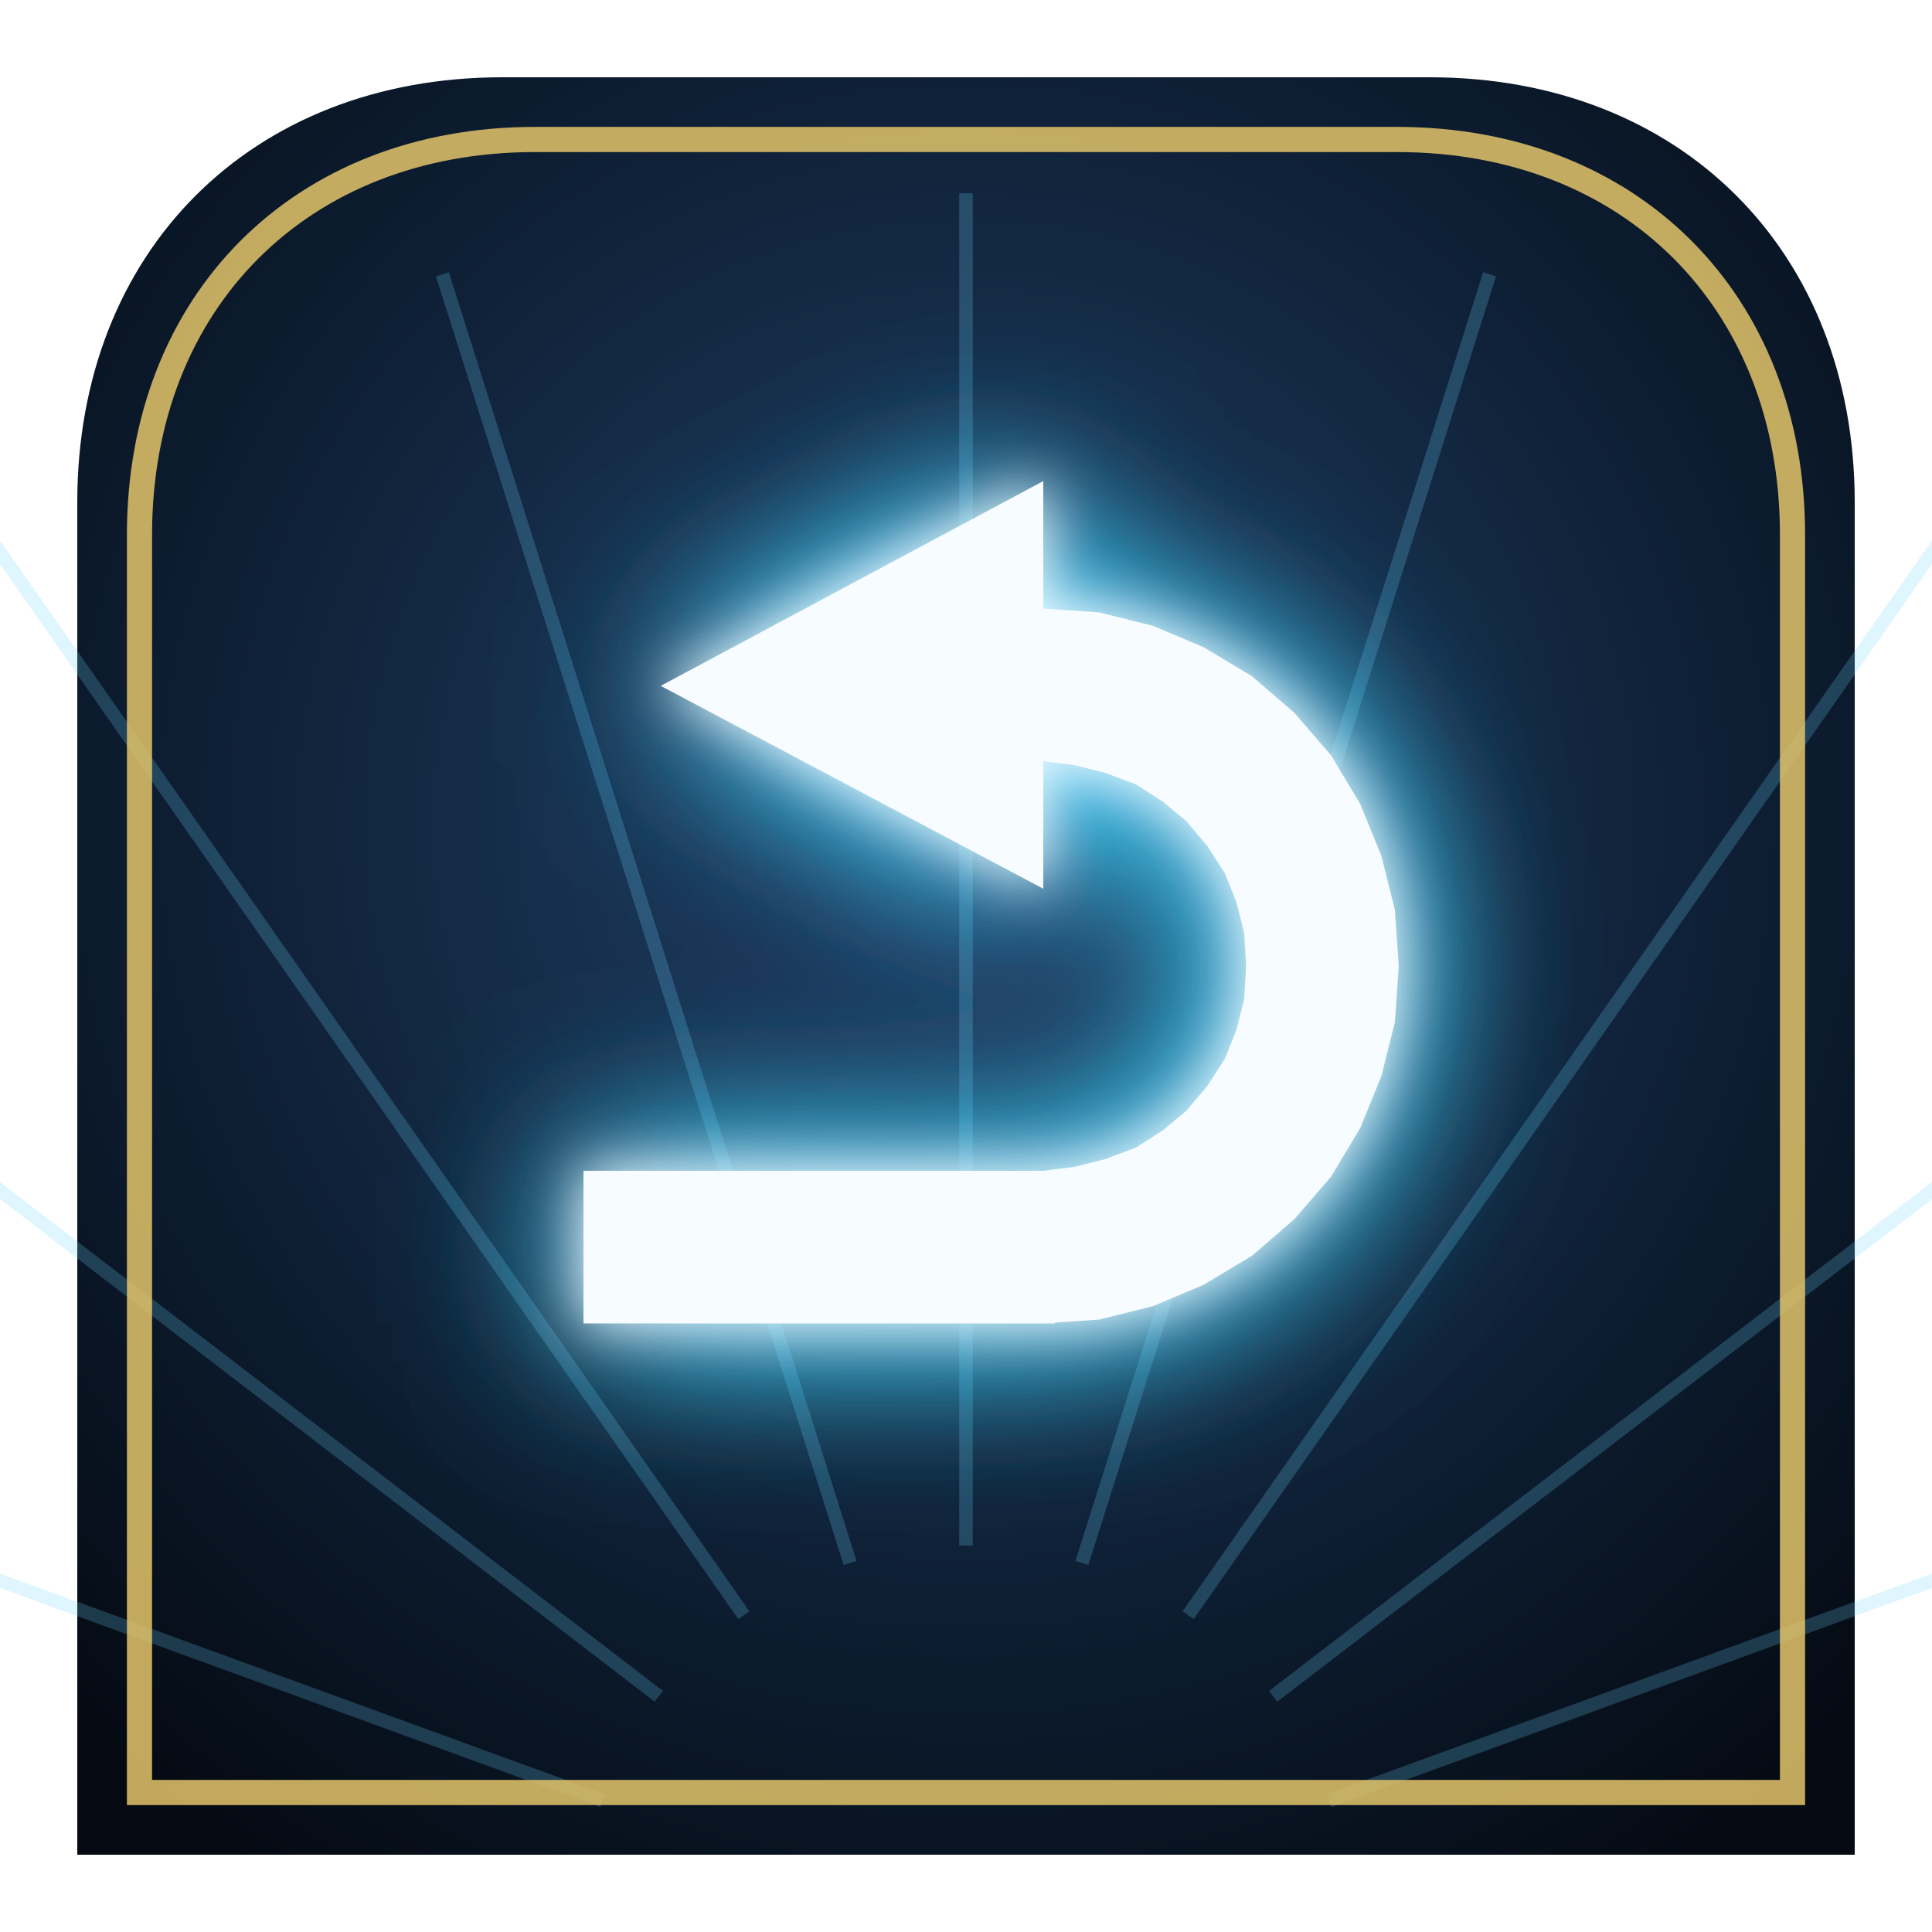
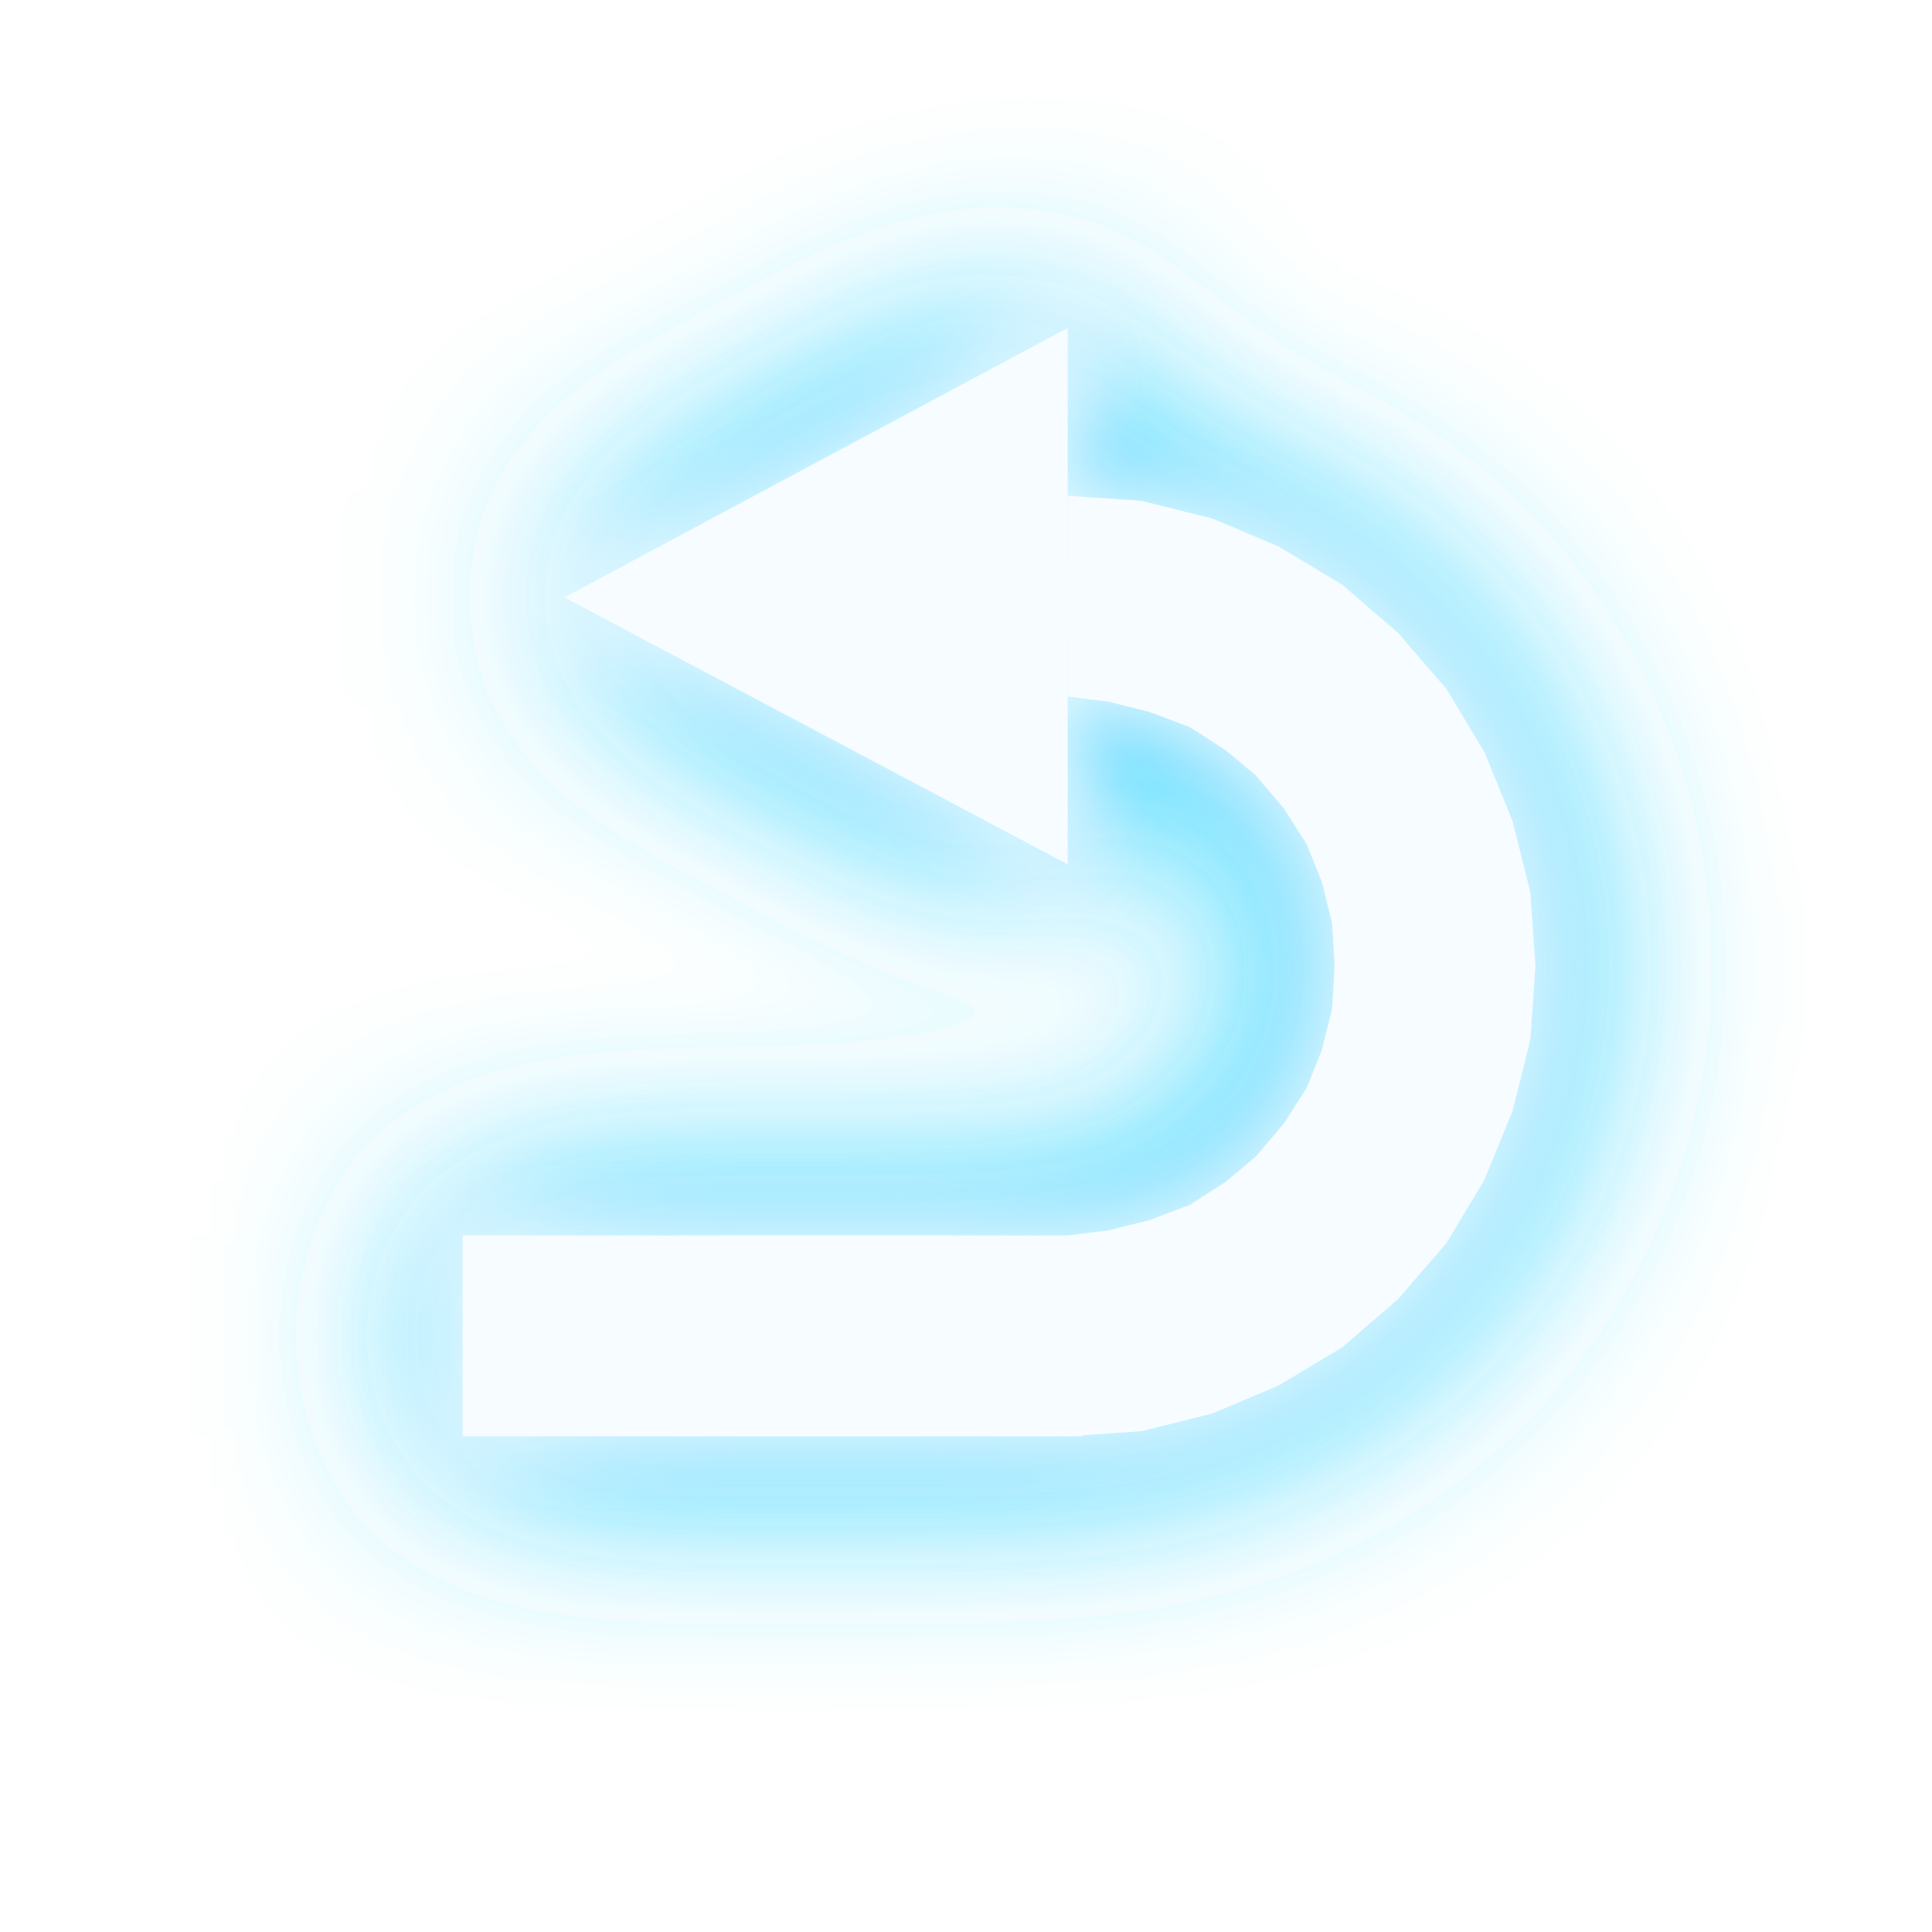
- <svg xmlns="http://www.w3.org/2000/svg" viewBox="0 0 100 100" width="100" height="100">
+ <svg xmlns="http://www.w3.org/2000/svg" viewBox="12 12 76 76" width="100" height="100">
  <defs>
    <radialGradient id="nuitis" cx=".5" cy=".42" r=".7">
      <stop offset="0" stop-color="#21416a" />
      <stop offset=".7" stop-color="#0b1a2c" />
      <stop offset="1" stop-color="#050a12" />
    </radialGradient>
    <filter id="halo" x="-40%" y="-40%" width="180%" height="180%">
      <feGaussianBlur in="SourceAlpha" stdDeviation="4.5" result="b" />
      <feFlood flood-color="#3fd8ff" flood-opacity=".95" />
      <feComposite in2="b" operator="in" result="c" />
      <feGaussianBlur in="SourceAlpha" stdDeviation="1.4" result="d" />
      <feFlood flood-color="#e8fbff" />
      <feComposite in2="d" operator="in" result="e" />
      <feMerge>
        <feMergeNode in="c" />
        <feMergeNode in="c" />
        <feMergeNode in="e" />
        <feMergeNode in="SourceGraphic" />
      </feMerge>
    </filter>
  </defs>
-   <path d="M4 96V26C4 13 13 4 26 4H74C87 4 96 13 96 26V96Z" fill="url(#nuitis)" />
-   <g opacity=".22">
-     <line x1="31.2" y1="93.2" x2="-34.6" y2="69.2" stroke="#6fd8ff" stroke-width="0.7" />
-     <line x1="34.1" y1="87.8" x2="-21.4" y2="45.2" stroke="#6fd8ff" stroke-width="0.7" />
-     <line x1="38.5" y1="83.6" x2="-1.6" y2="26.3" stroke="#6fd8ff" stroke-width="0.7" />
-     <line x1="44.0" y1="80.9" x2="22.9" y2="14.2" stroke="#6fd8ff" stroke-width="0.7" />
-     <line x1="50.0" y1="80.0" x2="50.0" y2="10.0" stroke="#6fd8ff" stroke-width="0.7" />
-     <line x1="56.0" y1="80.9" x2="77.1" y2="14.2" stroke="#6fd8ff" stroke-width="0.7" />
-     <line x1="61.5" y1="83.6" x2="101.6" y2="26.3" stroke="#6fd8ff" stroke-width="0.7" />
-     <line x1="65.9" y1="87.8" x2="121.4" y2="45.2" stroke="#6fd8ff" stroke-width="0.7" />
-     <line x1="68.8" y1="93.2" x2="134.6" y2="69.2" stroke="#6fd8ff" stroke-width="0.7" />
-   </g>
-   <path d="M4 96V26C4 13 13 4 26 4H74C87 4 96 13 96 26V96Z" fill="none" stroke="#e3c46a" stroke-width="1.4" opacity=".85" transform="translate(50 50) scale(.93) translate(-50 -50)" />
  <g fill="#f6fcff" filter="url(#halo)">
    <path d="M54.0 24.9 L34.2 35.5 L54.0 46.0 Z" fill-rule="evenodd" />
    <path d="M54.0 31.5 L56.9 31.7 L59.7 32.4 L62.3 33.5 L64.8 35.0 L67.0 36.9 L68.9 39.1 L70.4 41.6 L71.5 44.3 L72.2 47.1 L72.4 50.0 L72.2 52.9 L71.5 55.7 L70.4 58.4 L68.9 60.9 L67.0 63.1 L64.8 65.0 L62.3 66.5 L59.7 67.6 L56.9 68.3 L54.0 68.5 L54.0 60.6 L55.6 60.4 L57.2 60.0 L58.8 59.4 L60.2 58.5 L61.4 57.5 L62.5 56.2 L63.4 54.8 L64.0 53.3 L64.4 51.7 L64.5 50.0 L64.4 48.3 L64.0 46.7 L63.4 45.2 L62.5 43.8 L61.4 42.5 L60.2 41.5 L58.8 40.6 L57.2 40.0 L55.6 39.6 L54.0 39.4 Z" fill-rule="evenodd" />
    <path d="M30.2 60.6 L54.6 60.6 L54.6 68.5 L30.2 68.5 Z" fill-rule="evenodd" />
  </g>
</svg>
